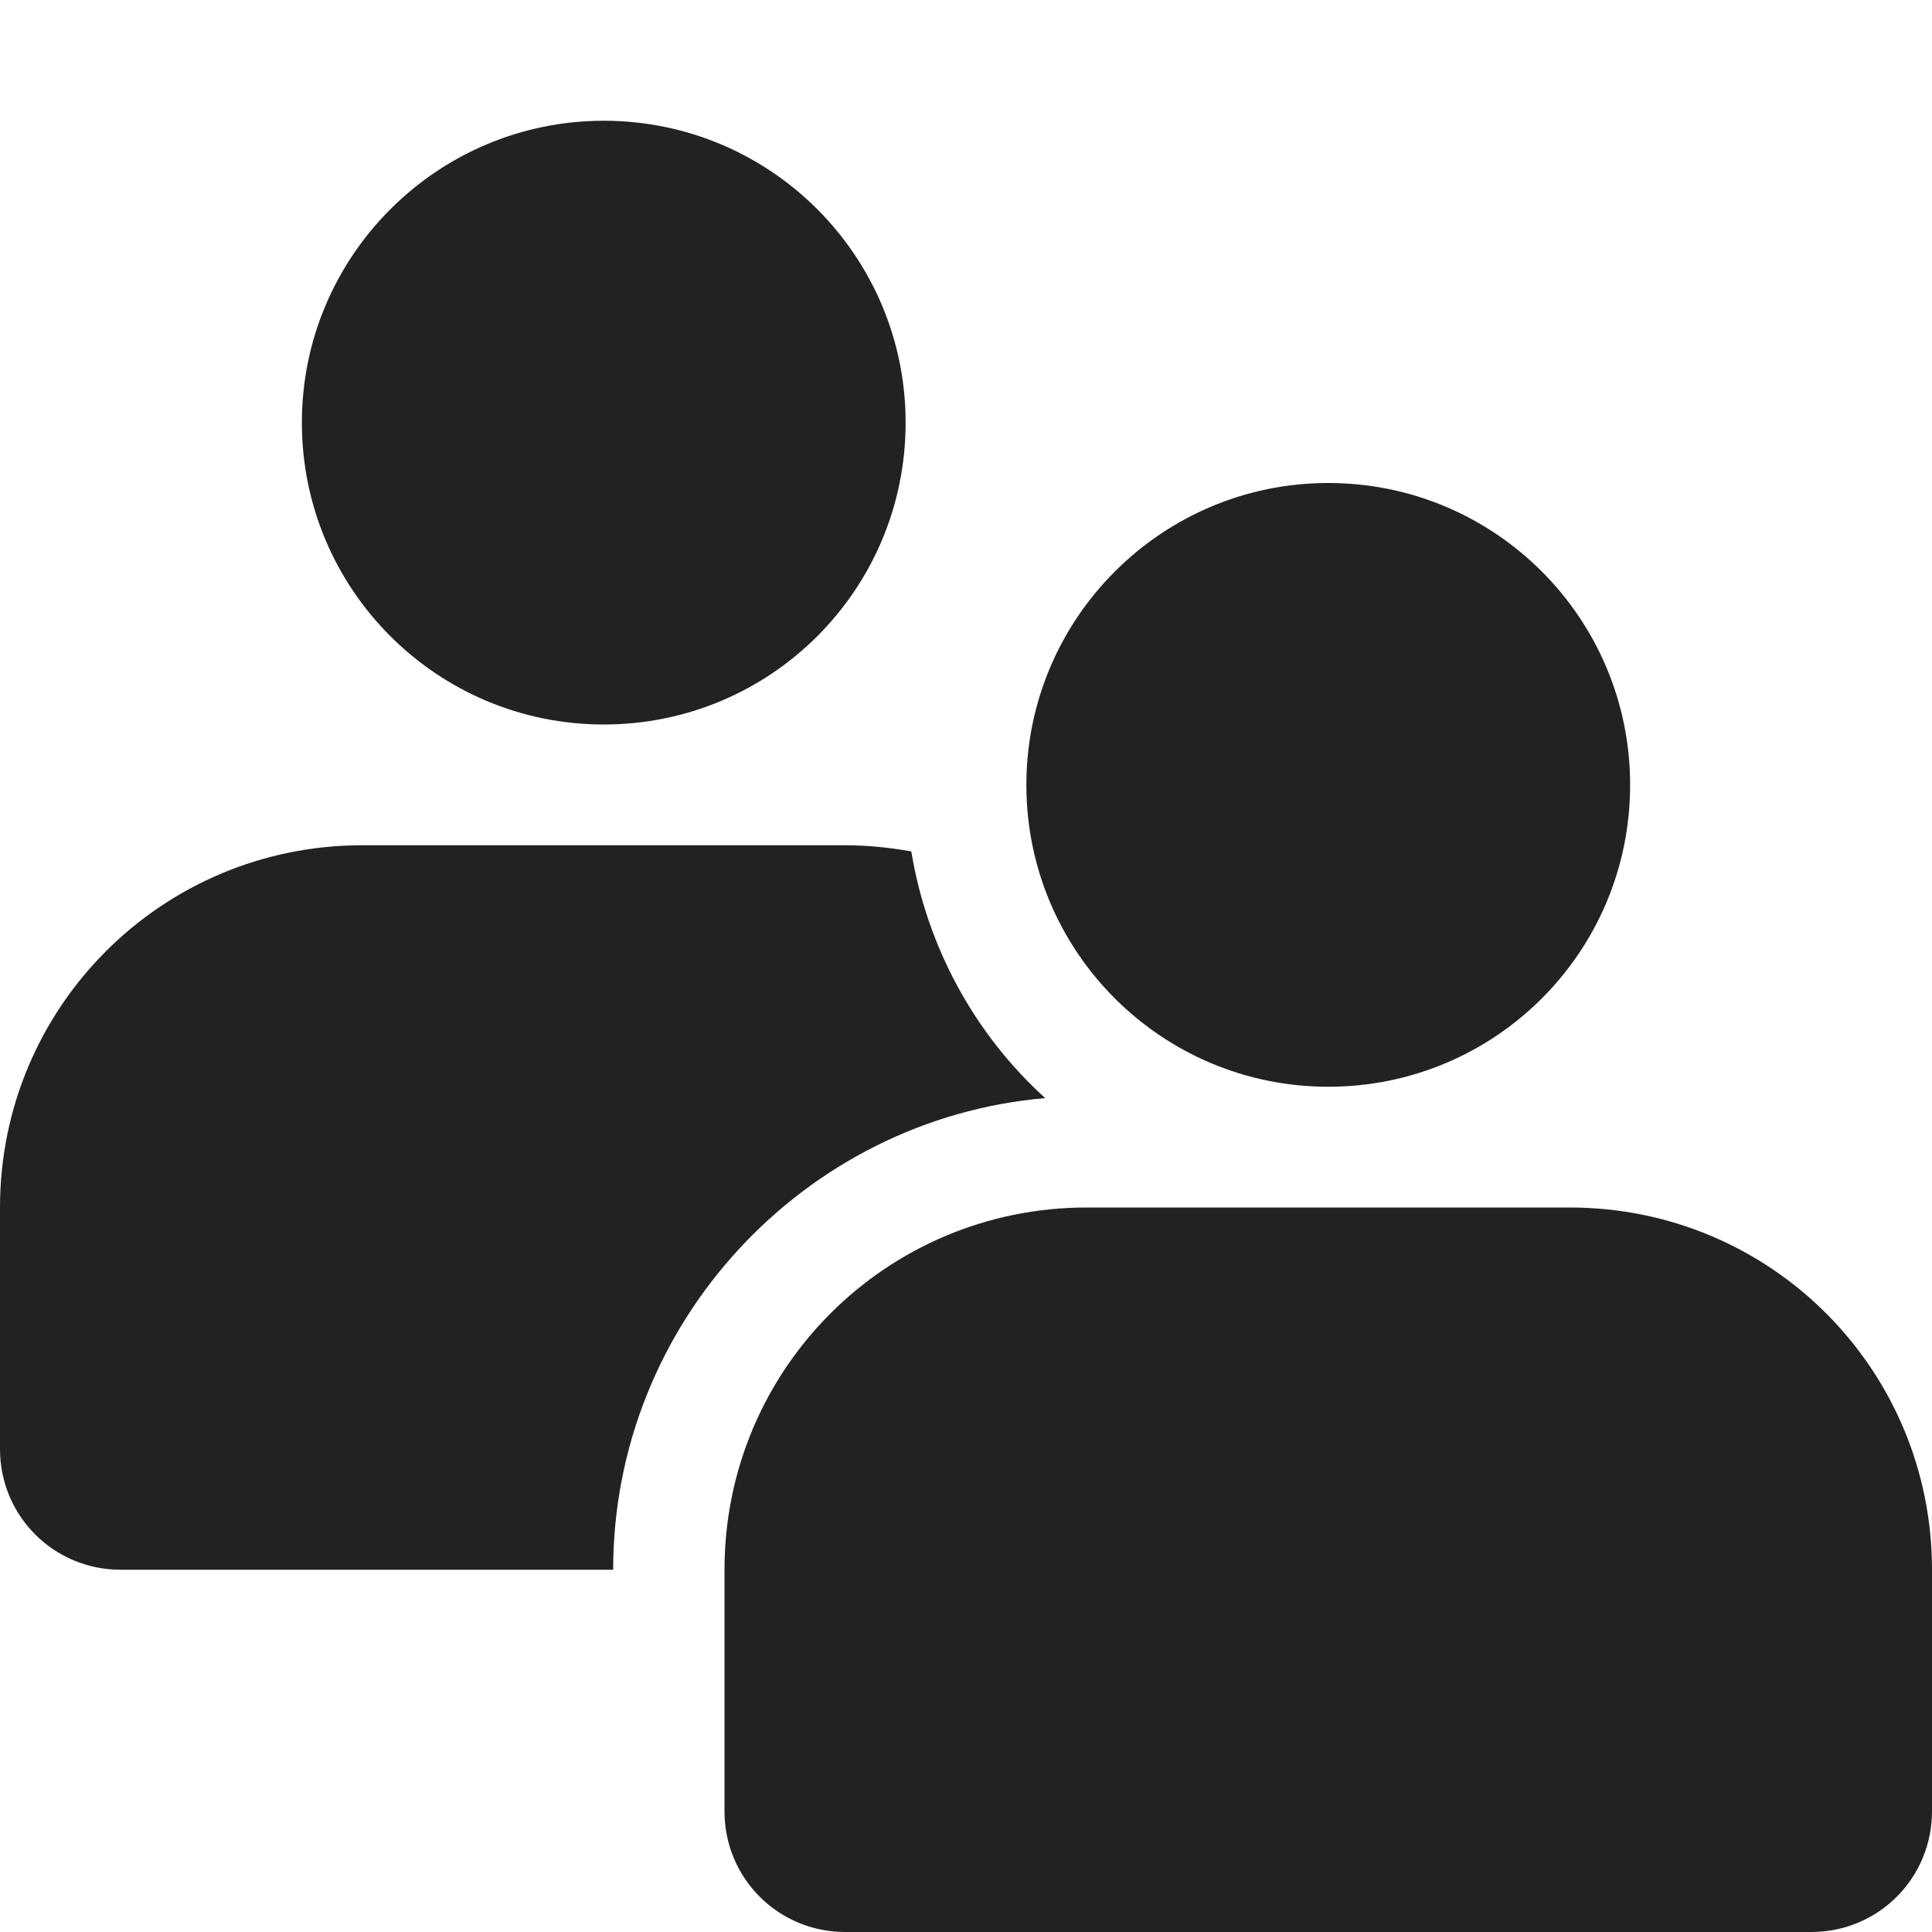
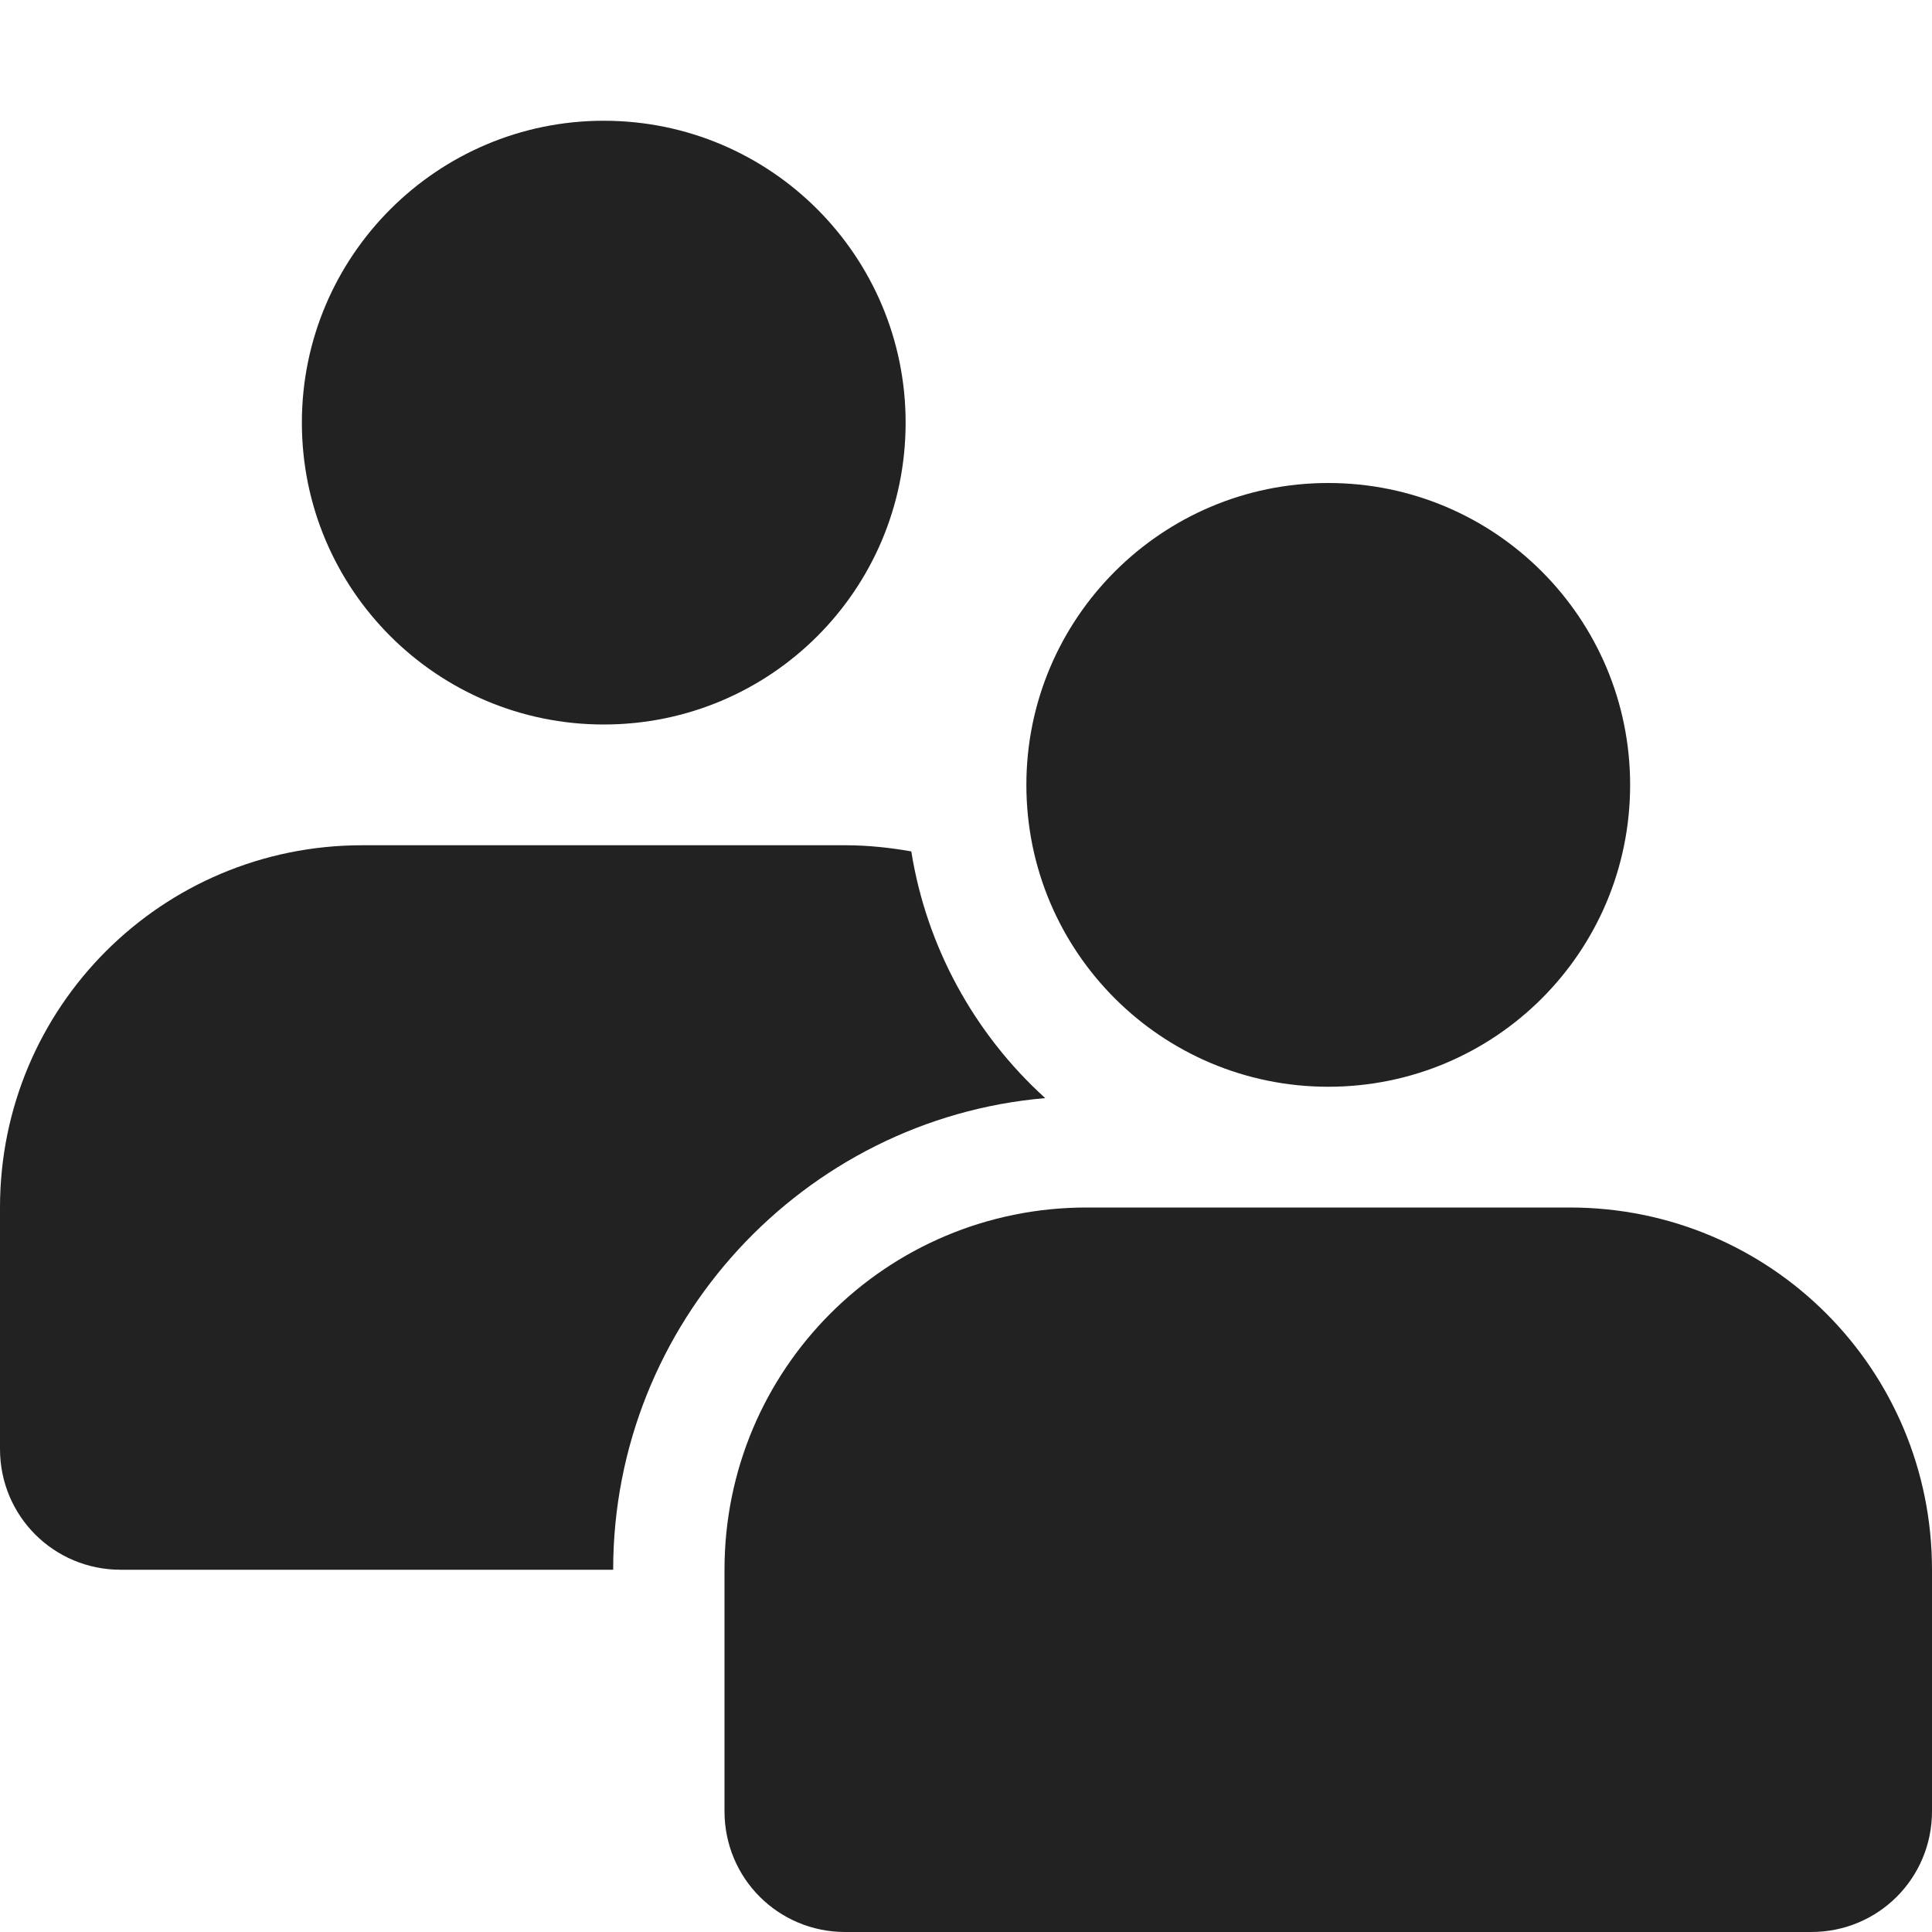
<svg xmlns="http://www.w3.org/2000/svg" height="16px" viewBox="0 0 16 16" width="16px">
-   <filter id="a" height="100%" width="100%" x="0%" y="0%">
-     <feColorMatrix color-interpolation-filters="sRGB" values="0 0 0 0 1 0 0 0 0 1 0 0 0 0 1 0 0 0 1 0" />
-   </filter>
-   <mask id="b">
-     <g filter="url(#a)">
-       <path d="m -1.6 -1.6 h 19.2 v 19.2 h -19.2 z" fill-opacity="0.5" />
-     </g>
-   </mask>
-   <clipPath id="c">
-     <path d="m 0 0 h 1600 v 1200 h -1600 z" />
-   </clipPath>
-   <mask id="d">
-     <g filter="url(#a)">
-       <path d="m -1.6 -1.6 h 19.2 v 19.2 h -19.2 z" fill-opacity="0.7" />
-     </g>
-   </mask>
-   <clipPath id="e">
-     <path d="m 0 0 h 1600 v 1200 h -1600 z" />
-   </clipPath>
-   <mask id="f">
-     <g filter="url(#a)">
-       <path d="m -1.6 -1.6 h 19.2 v 19.2 h -19.2 z" fill-opacity="0.35" />
-     </g>
-   </mask>
-   <clipPath id="g">
-     <path d="m 0 0 h 1600 v 1200 h -1600 z" />
-   </clipPath>
-   <g mask="url(#b)">
-     <g clip-path="url(#c)" transform="matrix(1 0 0 1 -220 -240)">
-       <path d="m 550 182 c -0.352 0.004 -0.695 0.102 -1 0.281 v 3.438 c 0.305 0.18 0.648 0.277 1 0.281 c 1.105 0 2 -0.895 2 -2 s -0.895 -2 -2 -2 z m 0 5 c -0.34 0 -0.68 0.059 -1 0.176 v 6.824 h 4 v -4 c 0 -1.656 -1.344 -3 -3 -3 z m 0 0" />
-     </g>
-   </g>
-   <g mask="url(#d)">
-     <g clip-path="url(#e)" transform="matrix(1 0 0 1 -220 -240)">
-       <path d="m 569 182 v 4 c 1.105 0 2 -0.895 2 -2 s -0.895 -2 -2 -2 z m 0 5 v 7 h 3 v -4 c 0 -1.656 -1.344 -3 -3 -3 z m 0 0" />
-     </g>
-   </g>
-   <g mask="url(#f)">
-     <g clip-path="url(#g)" transform="matrix(1 0 0 1 -220 -240)">
-       <path d="m 573 182.27 v 3.449 c 0.613 -0.355 0.996 -1.008 1 -1.719 c 0 -0.715 -0.383 -1.375 -1 -1.73 z m 0 4.906 v 6.824 h 2 v -4 c 0 -1.27 -0.801 -2.402 -2 -2.824 z m 0 0" />
-     </g>
-   </g>
-   <path d="m 5 1 c -1.379 0 -2.5 1.121 -2.5 2.5 c 0 1.383 1.121 2.5 2.5 2.5 c 1.383 0 2.5 -1.117 2.5 -2.5 c 0 -1.379 -1.117 -2.5 -2.5 -2.5 z m 6 3 c -1.379 0 -2.5 1.121 -2.5 2.5 c 0 1.383 1.121 2.5 2.5 2.5 c 1.383 0 2.5 -1.117 2.5 -2.5 c 0 -1.379 -1.117 -2.5 -2.5 -2.5 z m -8 3 c -1.66 0 -3 1.34 -3 3 v 2 c 0 0.555 0.445 1 1 1 h 4.078 c 0 -2.043 1.582 -3.734 3.578 -3.906 c -0.59 -0.535 -0.98 -1.258 -1.109 -2.043 c -0.176 -0.031 -0.359 -0.051 -0.547 -0.051 z m 6 3 c -1.66 0 -3 1.34 -3 3 v 2 c 0 0.555 0.445 1 1 1 h 8 c 0.555 0 1 -0.445 1 -1 v -2 c 0 -1.66 -1.336 -3 -3 -3 z m 0 0" fill="#222222" />
+   <path d="m 5 1 c -1.379 0 -2.5 1.121 -2.5 2.5 c 0 1.383 1.121 2.5 2.5 2.5 c 1.383 0 2.5 -1.117 2.5 -2.5 c 0 -1.379 -1.117 -2.5 -2.5 -2.5 z m 6 3 c -1.379 0 -2.5 1.121 -2.5 2.5 c 0 1.383 1.121 2.5 2.5 2.5 c 1.383 0 2.5 -1.117 2.5 -2.5 c 0 -1.379 -1.117 -2.5 -2.5 -2.5 z m -8 3 c -1.66 0 -3 1.34 -3 3 v 2 c 0 0.555 0.445 1 1 1 h 4.078 c 0 -2.043 1.578 -3.734 3.578 -3.906 c -0.59 -0.535 -0.984 -1.258 -1.109 -2.043 c -0.176 -0.031 -0.359 -0.051 -0.547 -0.051 z m 6 3 c -1.66 0 -3 1.34 -3 3 v 2 c 0 0.555 0.445 1 1 1 h 8 c 0.555 0 1 -0.445 1 -1 v -2 c 0 -1.66 -1.336 -3 -3 -3 z m 0 0" fill="#222222" />
</svg>
